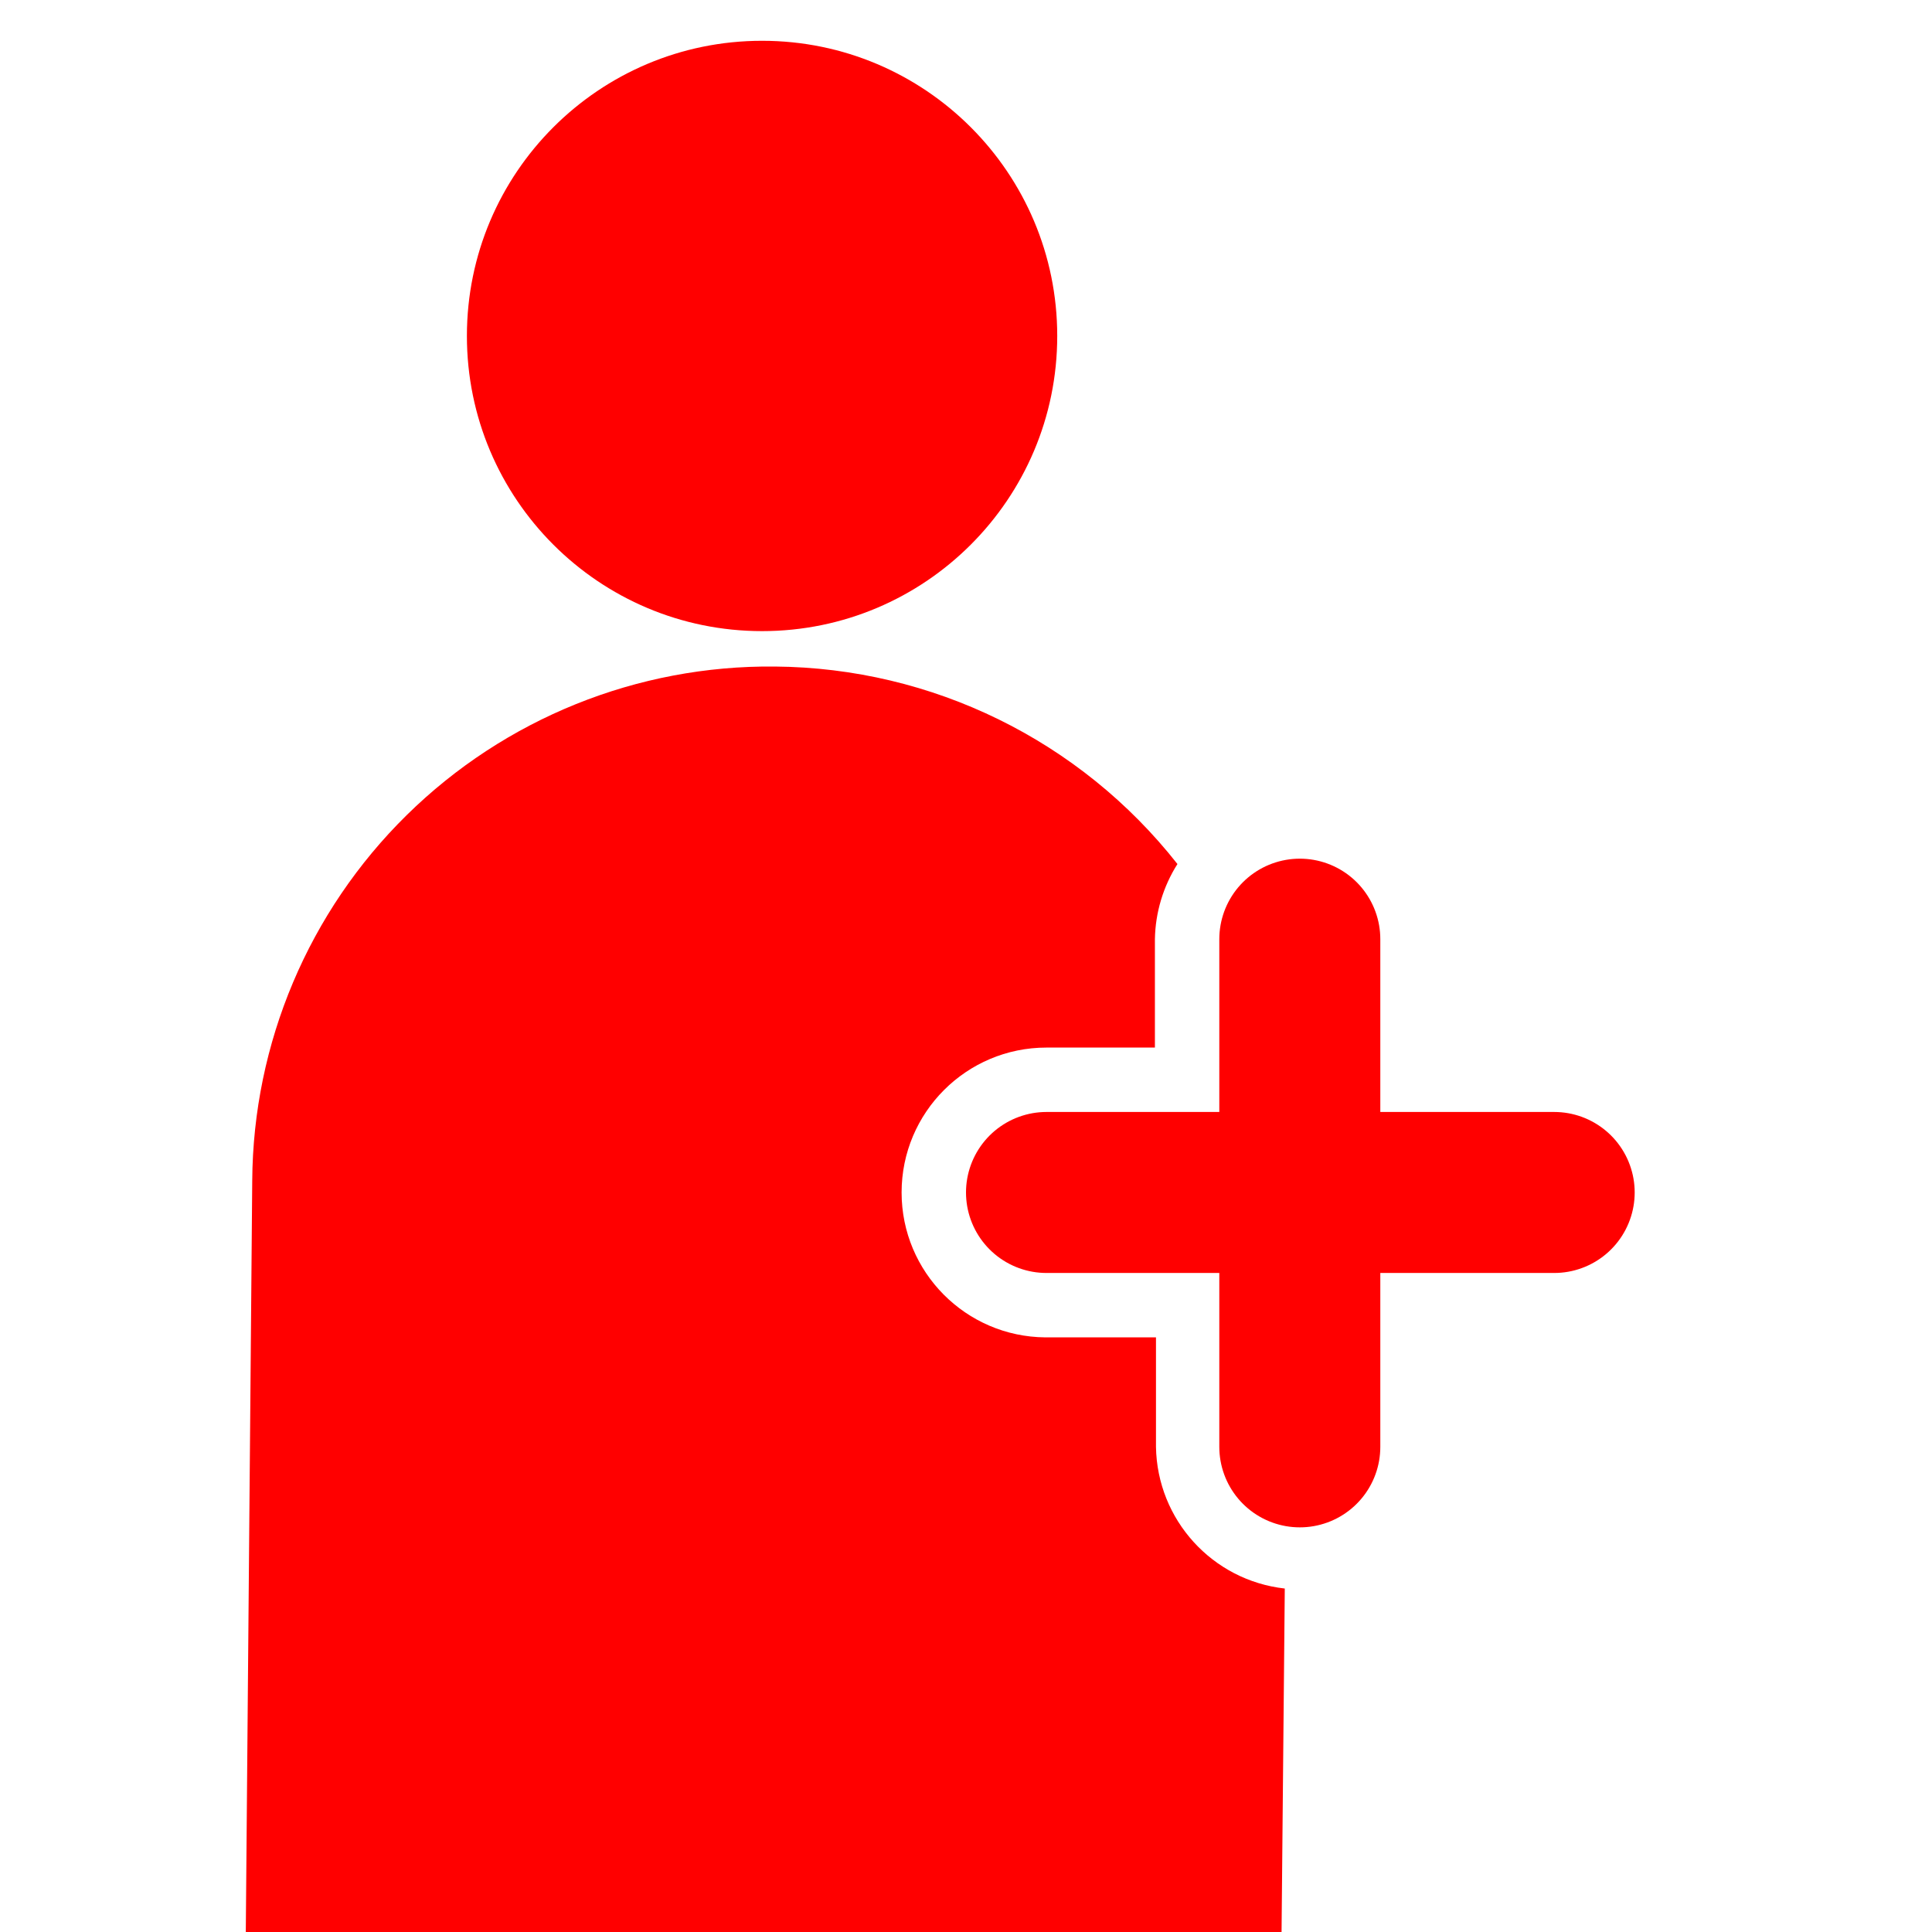
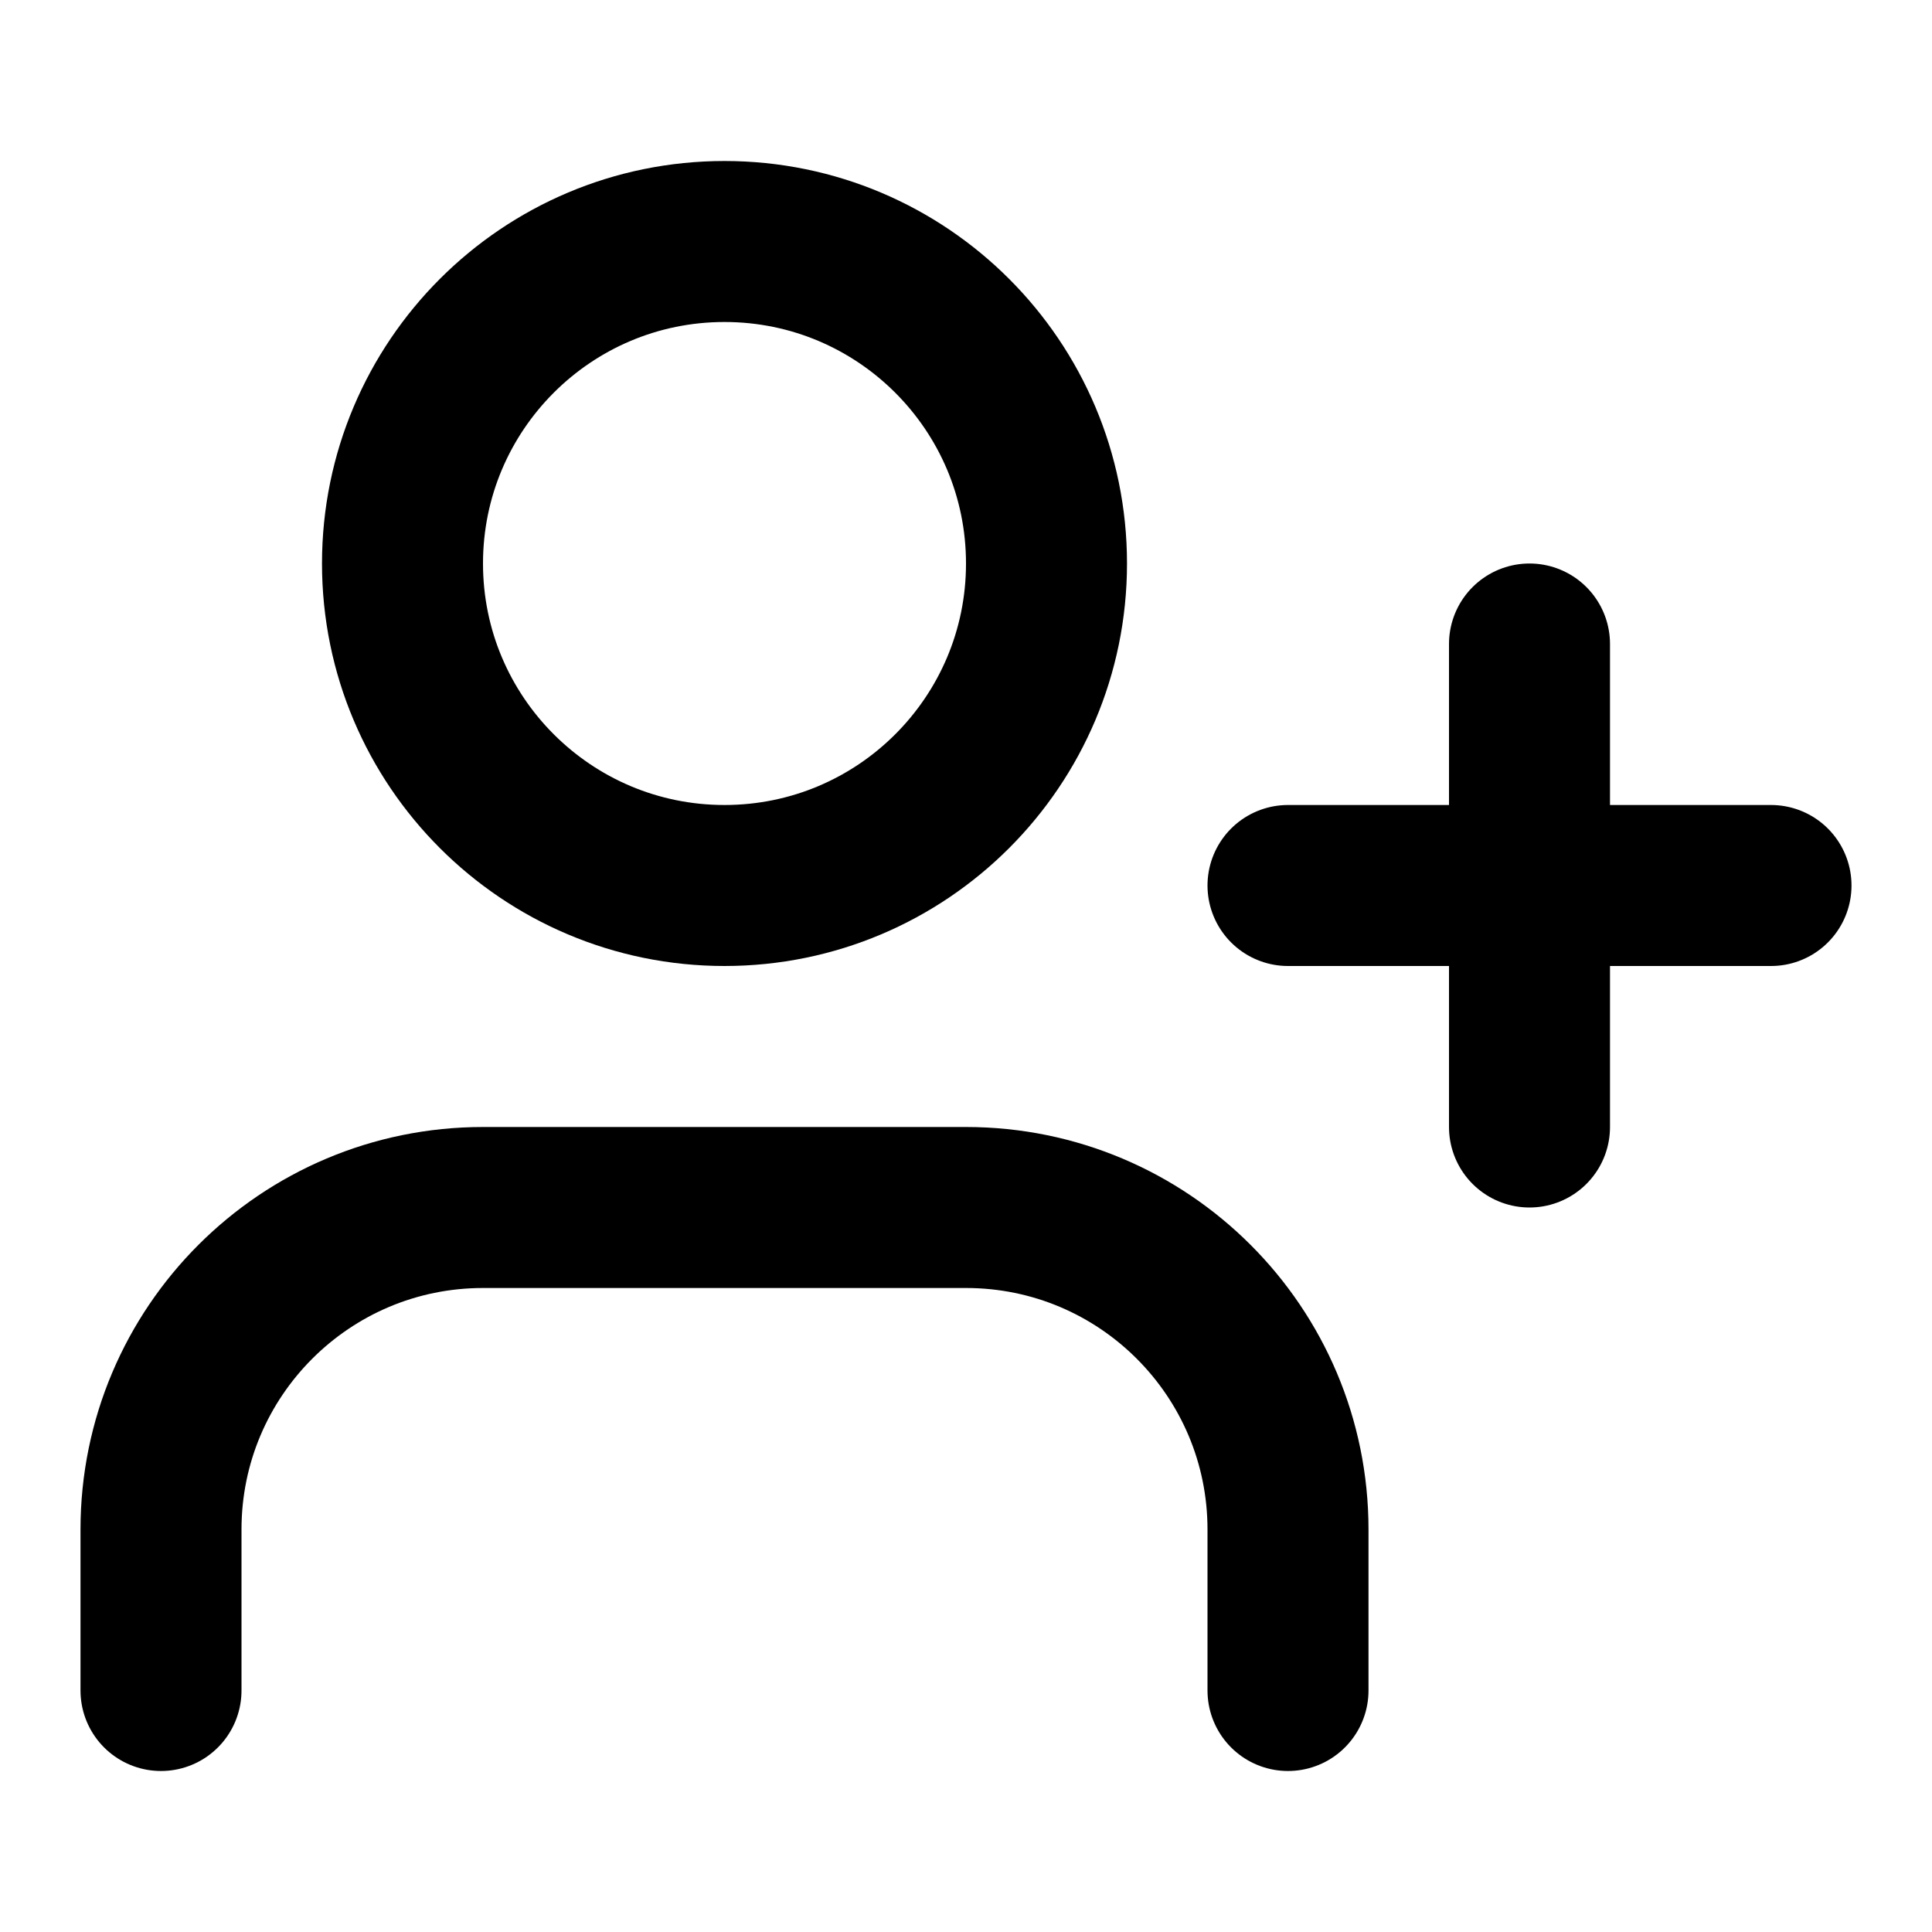
- <svg xmlns="http://www.w3.org/2000/svg" viewBox="0 0 180 180">
-   <g fill="red">
-     <circle cx="71" cy="31.3" r="27.5" />
-     <path d="M72.2 62.1A48.2 48.2 0 0 0 23.5 110l-.6 70h96.5l.3-32a13.5 13.5 0 0 1-12-13.2v-10.2H97.4A13.5 13.5 0 0 1 84 111.1a13.5 13.5 0 0 1 13.5-13.5h10.1V87.5a13.5 13.5 0 0 1 2.1-7 48.2 48.2 0 0 0-37.5-18.4z" overflow="visible" />
-     <path stroke="red" stroke-linecap="round" stroke-linejoin="round" stroke-width="15" d="M121.1 87.5v47.3m23.7-23.7H97.5" />
+ <svg xmlns="http://www.w3.org/2000/svg" width="24" height="24" viewBox="0 0 24 24">
+   <g fill="none" stroke="currentColor" stroke-linecap="round" stroke-linejoin="round" stroke-width="2">
+     <path d="M16 21v-2a4 4 0 0 0-4-4H6a4 4 0 0 0-4 4v2" />
+     <circle cx="9" cy="7" r="4" />
+     <path d="M19 8v6m3-3h-6" />
  </g>
</svg>
